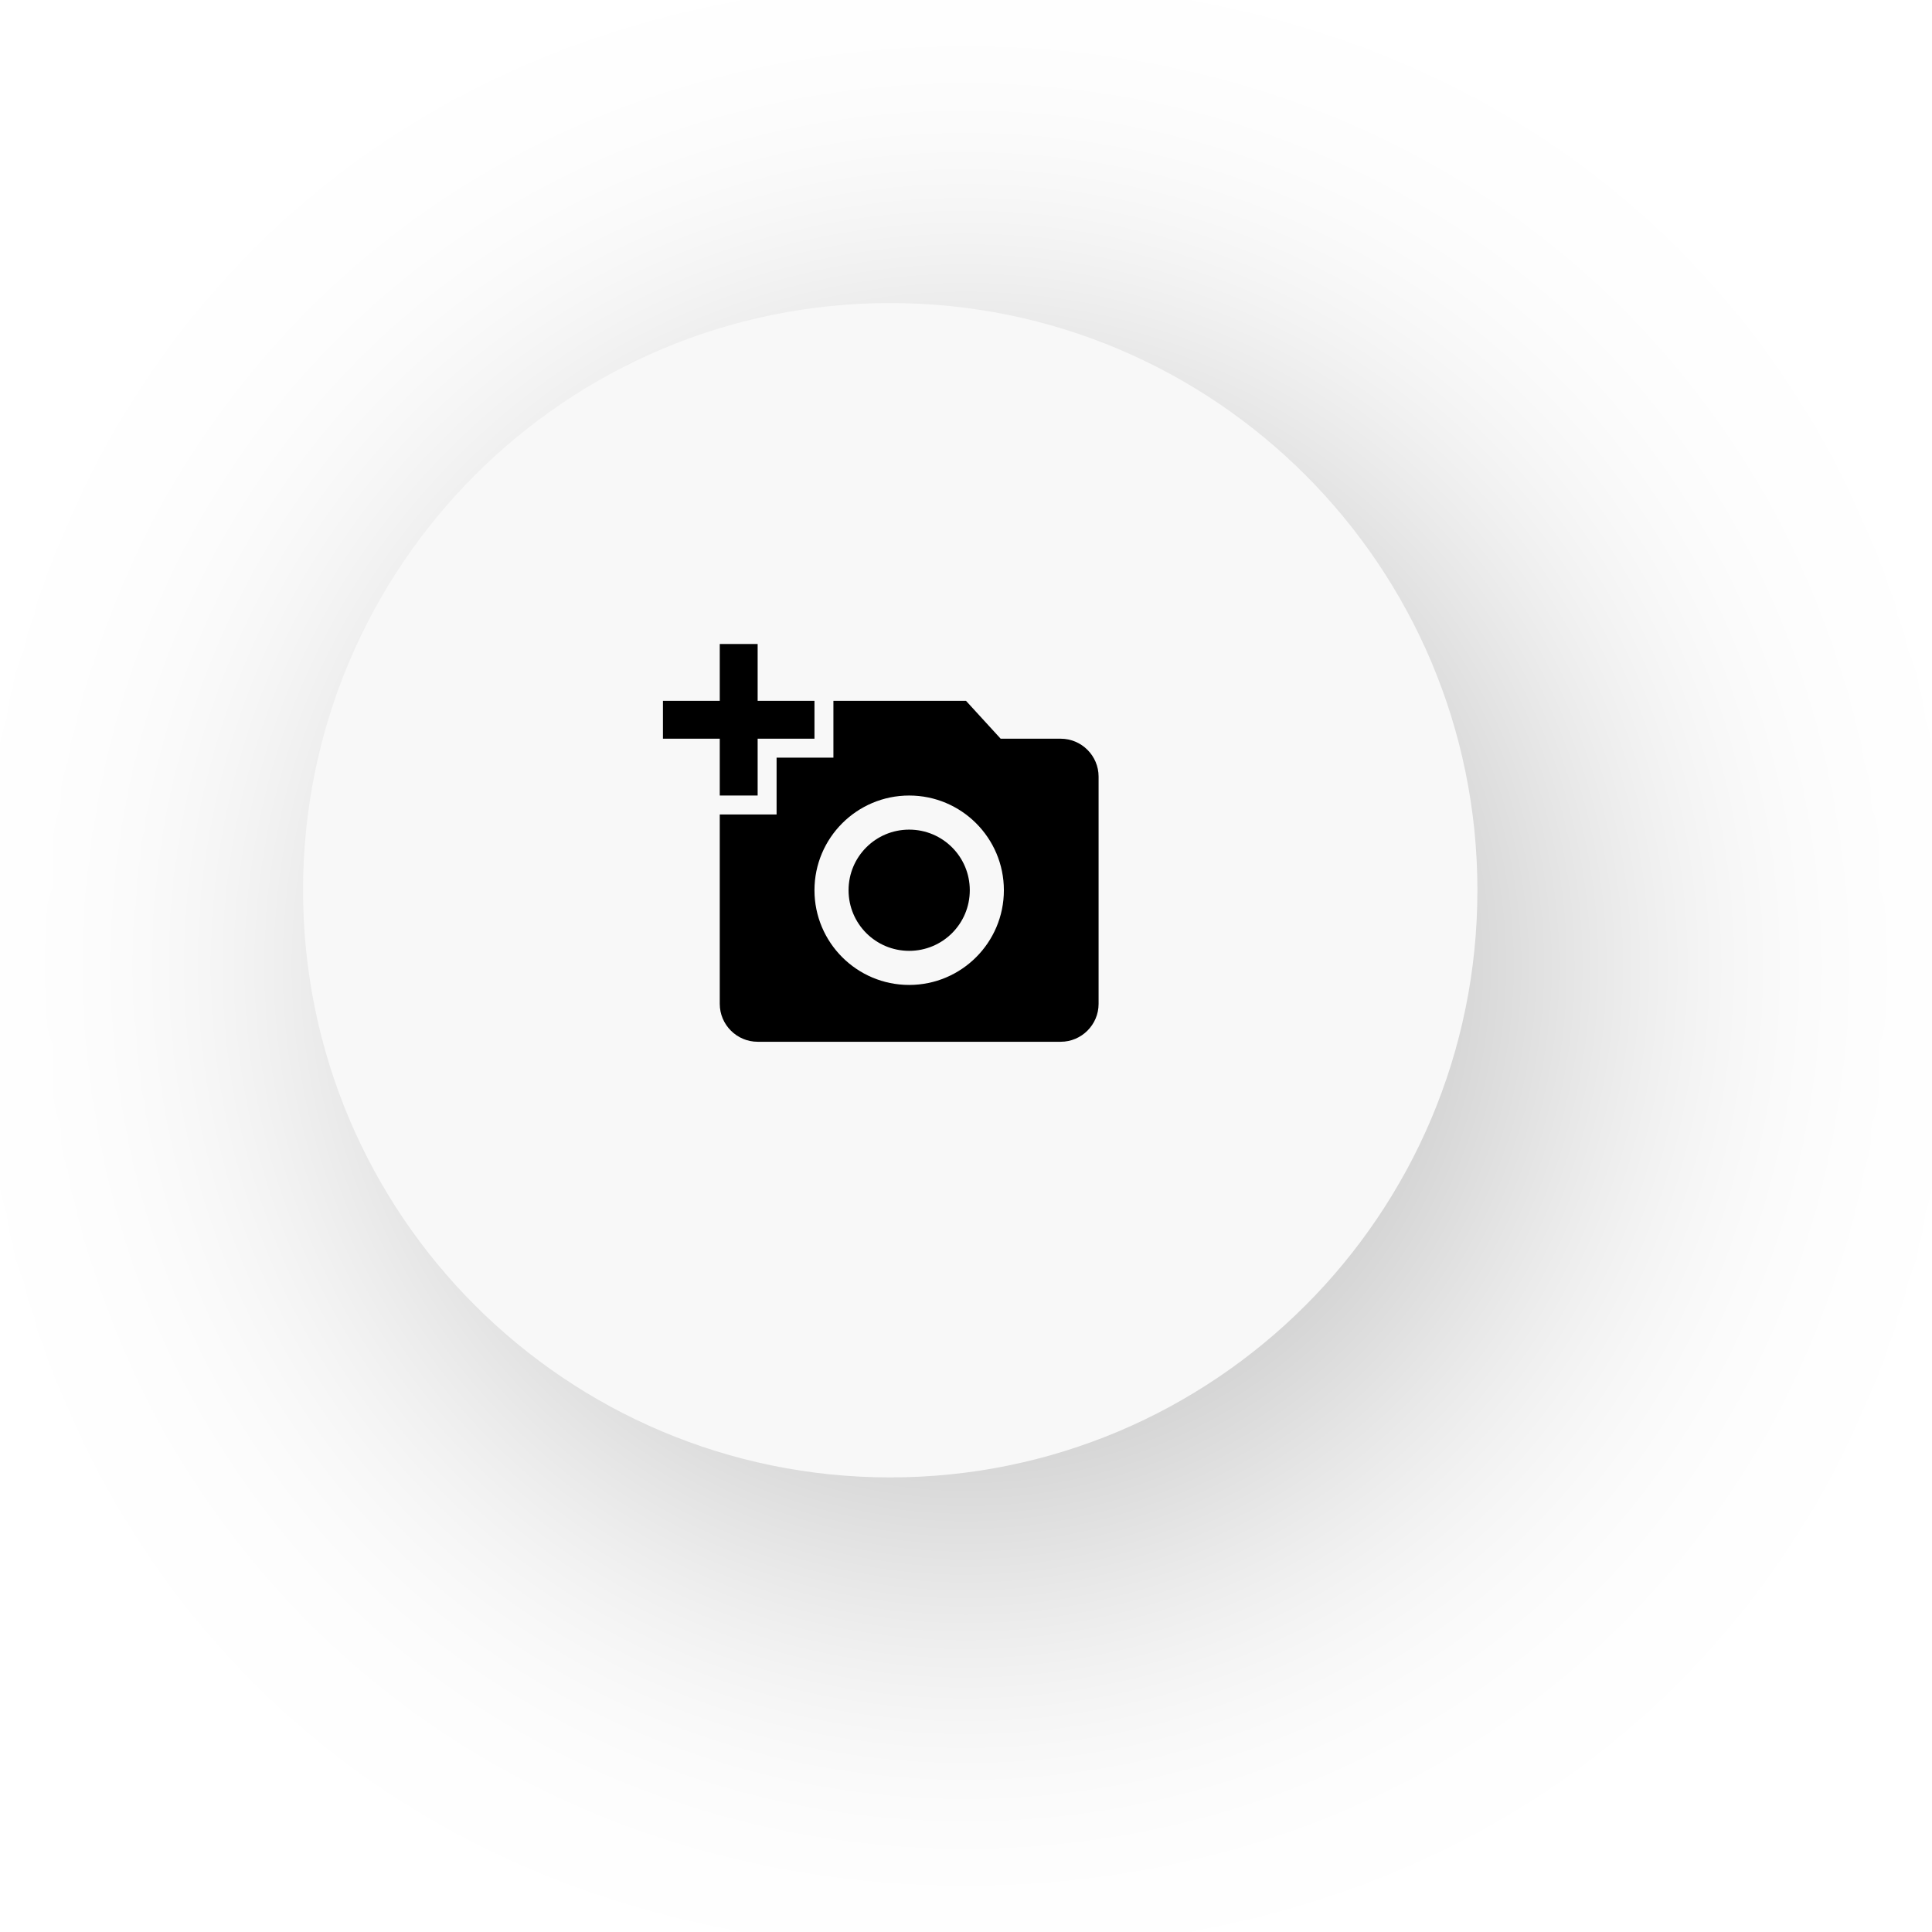
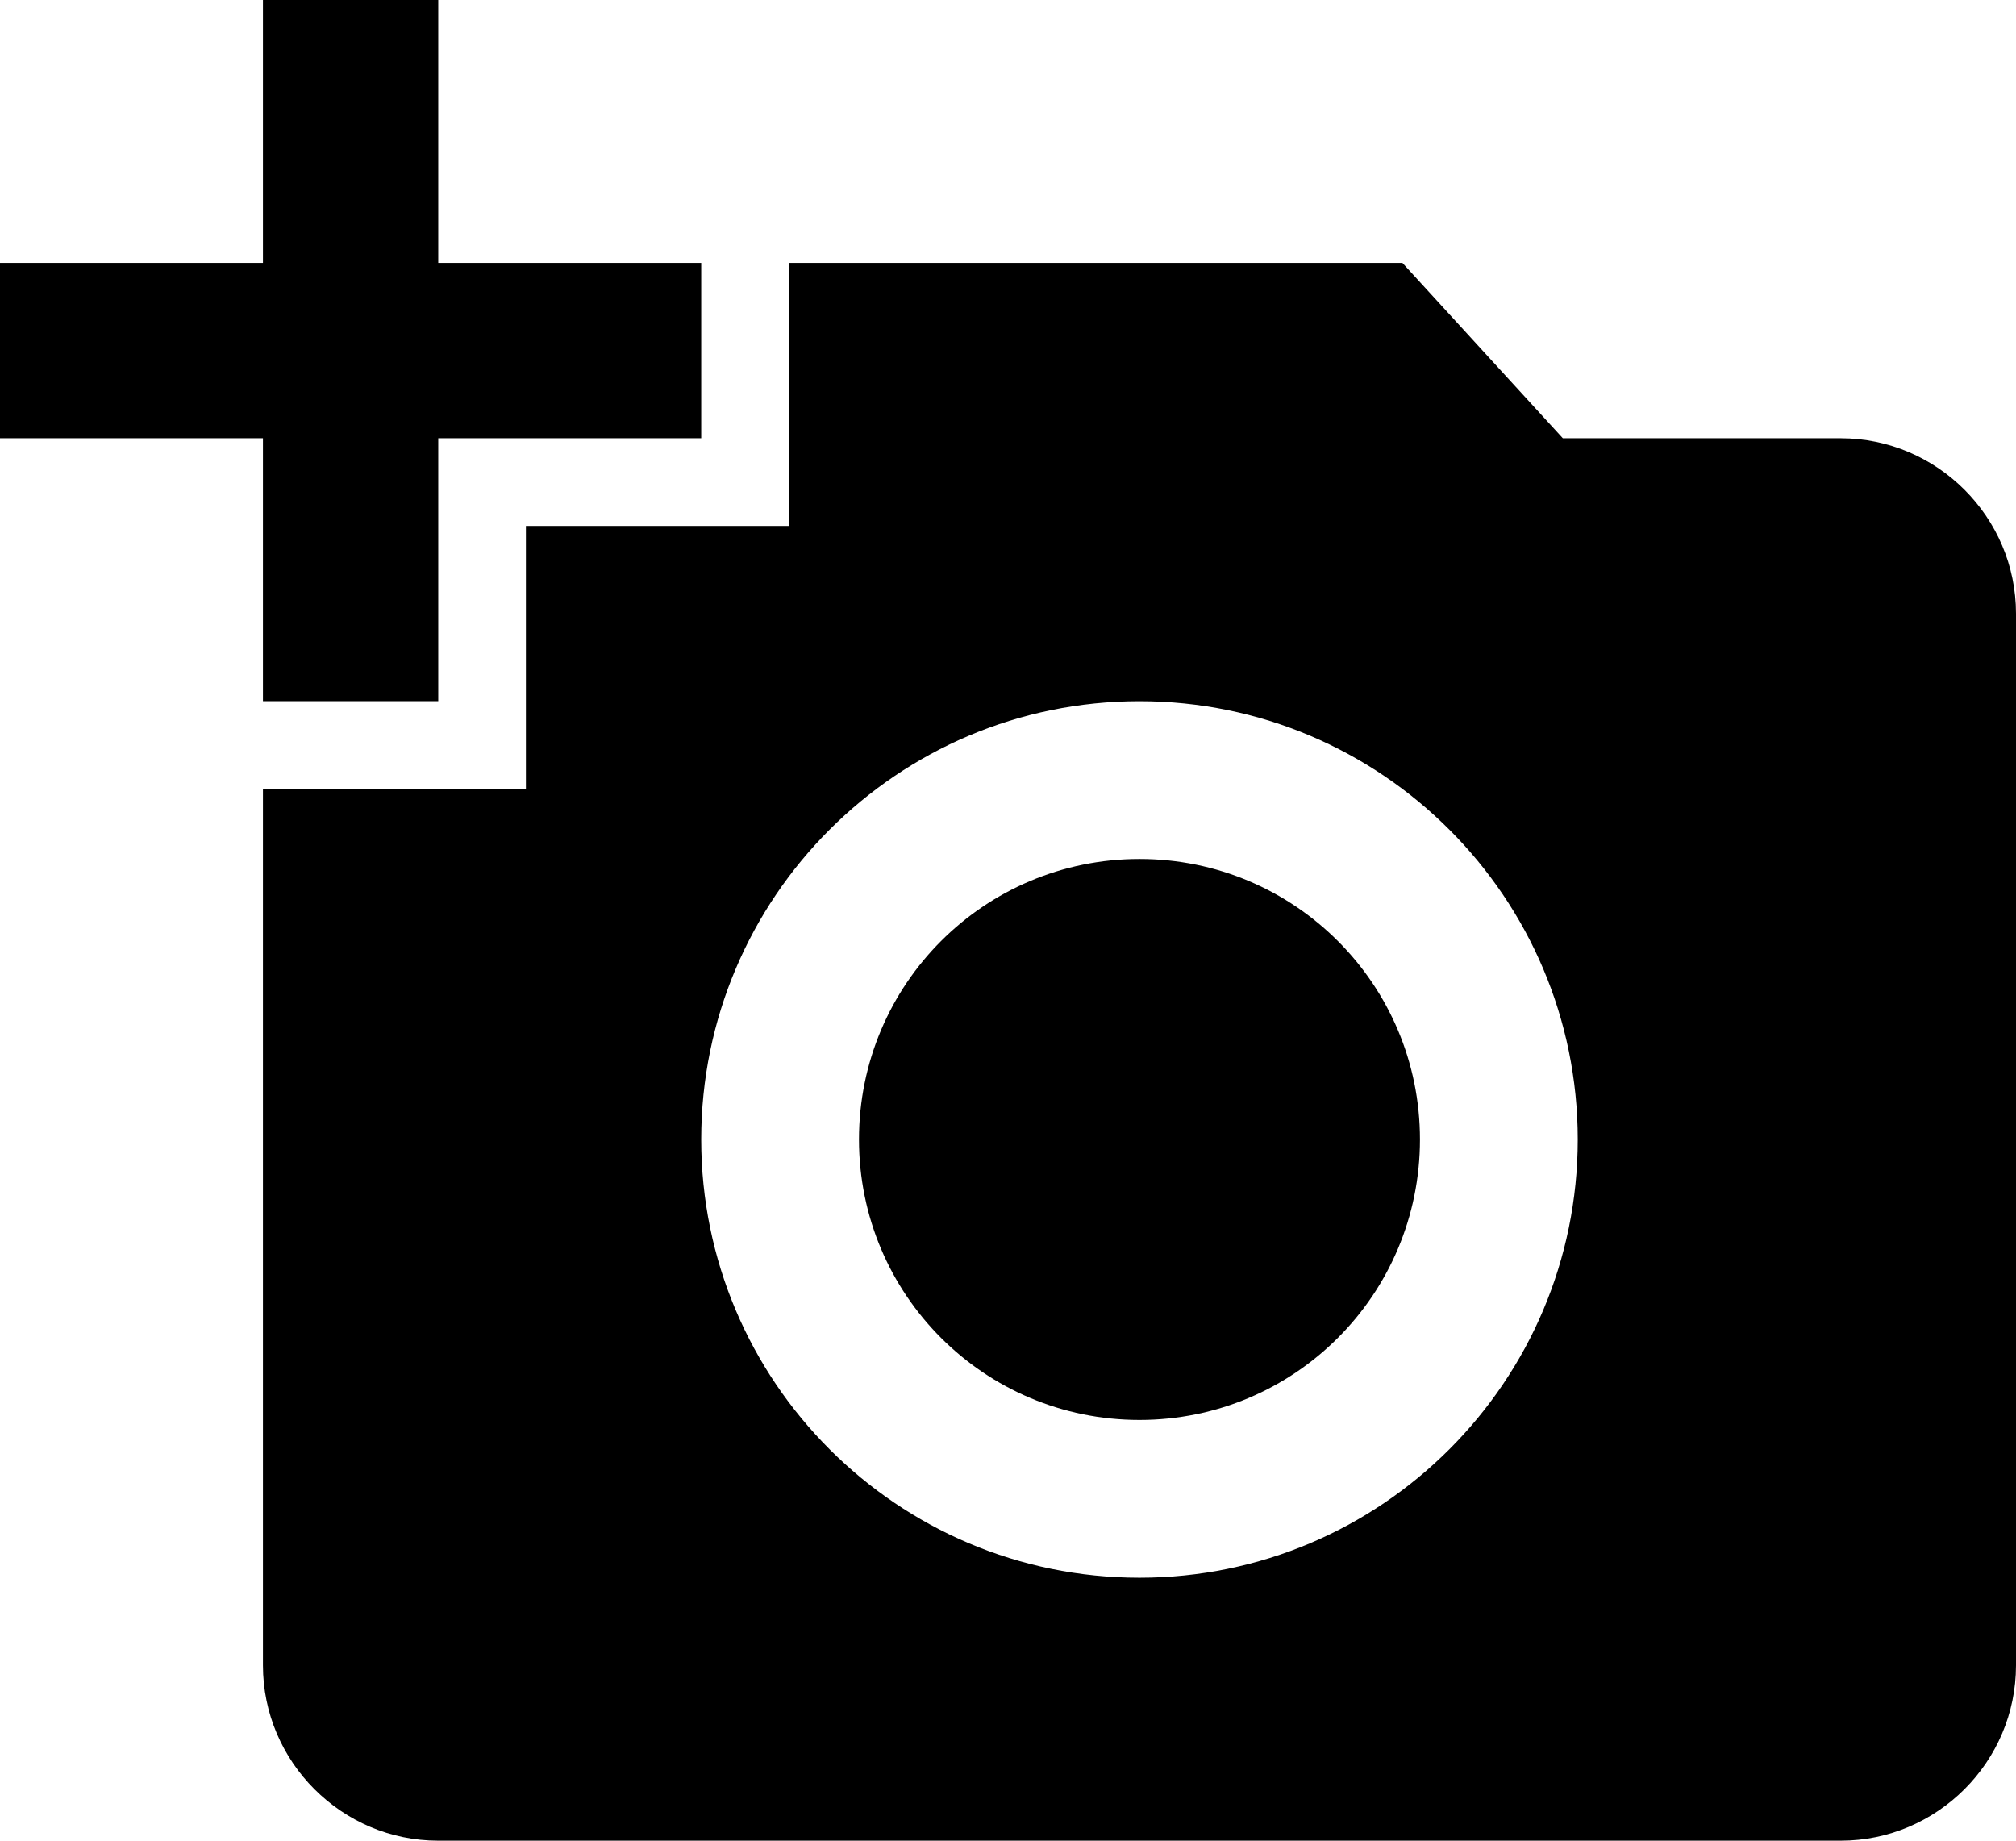
- <svg xmlns="http://www.w3.org/2000/svg" width="102" height="102" viewBox="0 0 102 102" fill="none">
-   <g filter="url(#filter0_d)">
-     <rect x="16" y="16" width="62" height="62" rx="31" fill="#F8F8F8" />
-     <path d="M38 37V34H40V37H43V39H40V42H38V39H35V37H38ZM41 43V40H44V37H51L52.83 39H56C57.1 39 58 39.9 58 41V53C58 54.1 57.1 55 56 55H40C38.9 55 38 54.1 38 53V43H41ZM48 52C50.76 52 53 49.76 53 47C53 44.24 50.76 42 48 42C45.24 42 43 44.24 43 47C43 49.76 45.24 52 48 52ZM44.8 47C44.8 48.77 46.23 50.2 48 50.2C49.77 50.2 51.2 48.77 51.2 47C51.2 45.23 49.77 43.8 48 43.8C46.23 43.8 44.8 45.23 44.8 47Z" fill="black" />
-   </g>
-   <defs>
-     <filter id="filter0_d" x="0" y="0" width="102" height="102" filterUnits="userSpaceOnUse" color-interpolation-filters="sRGB">
-       <feFlood flood-opacity="0" result="BackgroundImageFix" />
-       <feColorMatrix in="SourceAlpha" type="matrix" values="0 0 0 0 0 0 0 0 0 0 0 0 0 0 0 0 0 0 127 0" />
-       <feOffset dx="4" dy="4" />
-       <feGaussianBlur stdDeviation="10" />
-       <feColorMatrix type="matrix" values="0 0 0 0 0 0 0 0 0 0 0 0 0 0 0 0 0 0 0.25 0" />
-       <feBlend mode="normal" in2="BackgroundImageFix" result="effect1_dropShadow" />
-       <feBlend mode="normal" in="SourceGraphic" in2="effect1_dropShadow" result="shape" />
-     </filter>
-   </defs>
+ <svg xmlns="http://www.w3.org/2000/svg" width="23" height="21" viewBox="0 0 23 21" fill="none">
+   <path d="M3 3V0H5V3H8V5H5V8H3V5H0V3H3ZM6 9V6H9V3H16L17.83 5H21C22.1 5 23 5.9 23 7V19C23 20.1 22.1 21 21 21H5C3.9 21 3 20.1 3 19V9H6ZM13 18C15.76 18 18 15.76 18 13C18 10.24 15.76 8 13 8C10.24 8 8 10.24 8 13C8 15.76 10.24 18 13 18ZM9.8 13C9.8 14.77 11.23 16.2 13 16.2C14.77 16.2 16.2 14.77 16.2 13C16.2 11.23 14.77 9.8 13 9.8C11.23 9.8 9.8 11.23 9.8 13Z" fill="black" />
</svg>
